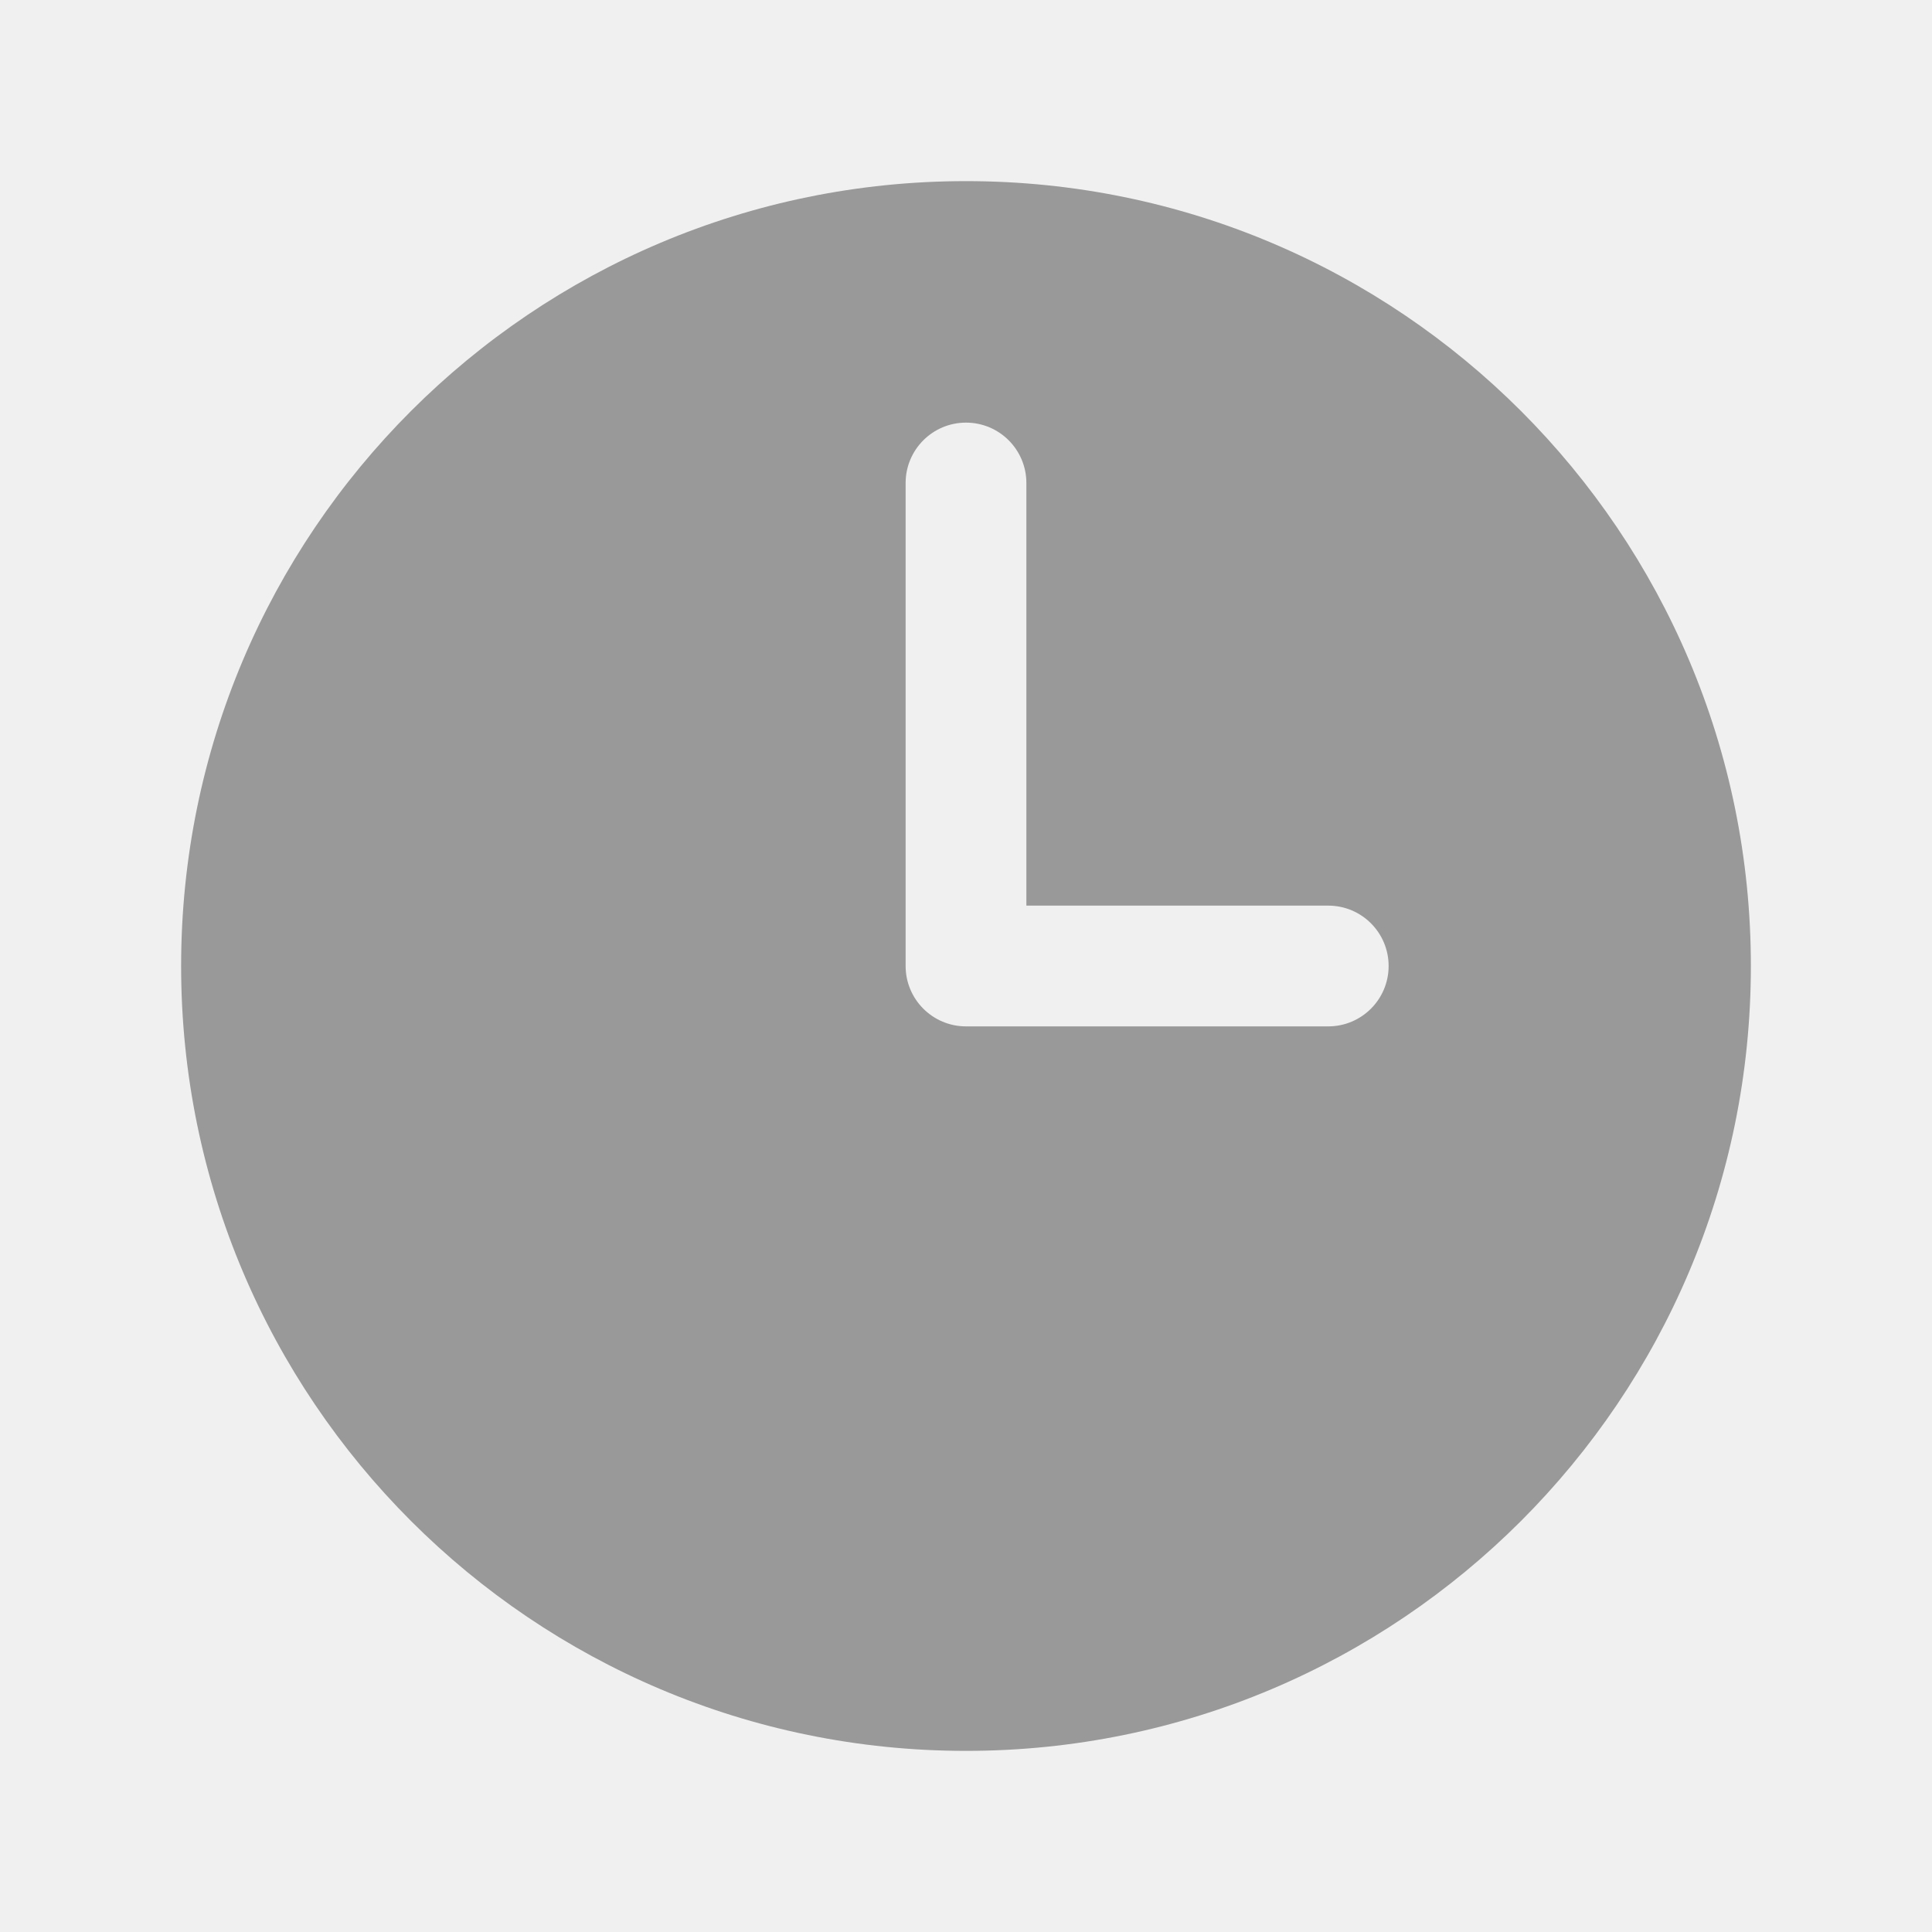
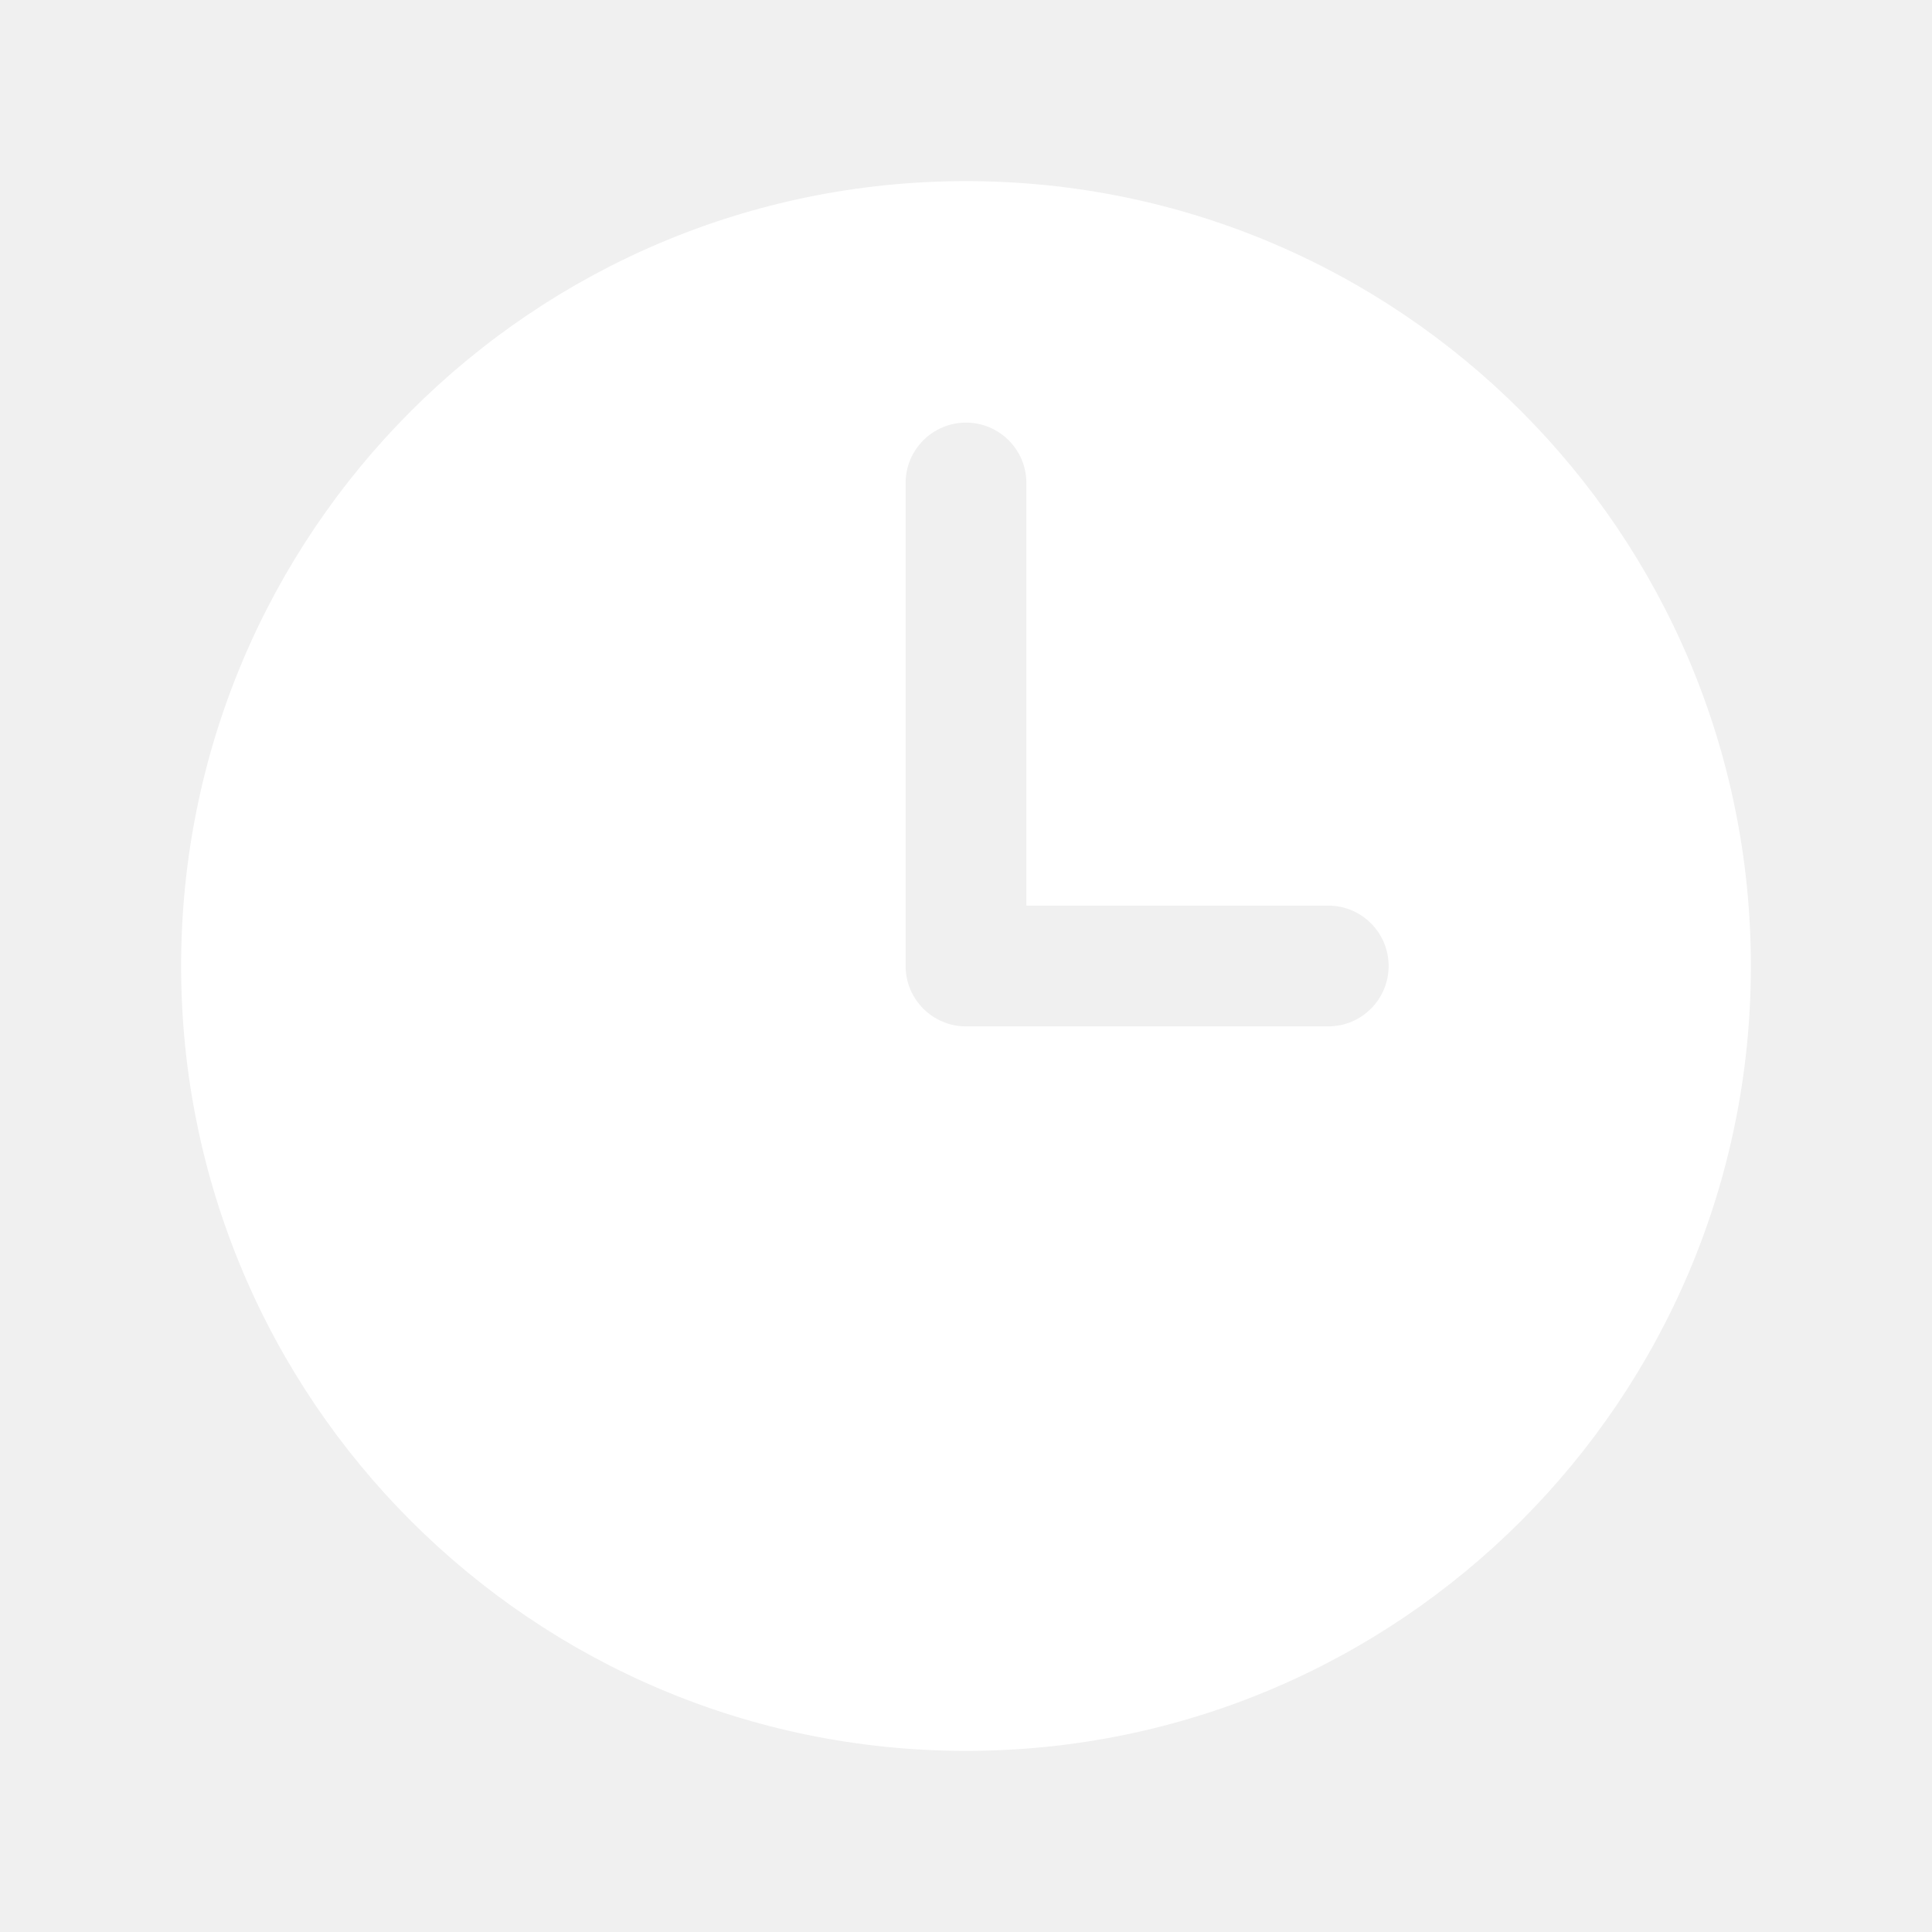
<svg xmlns="http://www.w3.org/2000/svg" width="24" height="24" fill="none" viewBox="0 0 24 24">
-   <path fill="#999" fill-rule="evenodd" d="M12 2.25c-5.385 0-9.75 4.365-9.75 9.75s4.365 9.75 9.75 9.75 9.75-4.365 9.75-9.75S17.385 2.25 12 2.25M12.75 6a.75.75 0 0 0-1.5 0v6c0 .414.336.75.75.75h4.5a.75.75 0 0 0 0-1.5h-3.75z" clip-rule="evenodd" />
+   <path fill="#fff" fill-rule="evenodd" d="M12 2.25c-5.385 0-9.75 4.365-9.75 9.75s4.365 9.75 9.75 9.75 9.75-4.365 9.75-9.75S17.385 2.25 12 2.25M12.75 6a.75.75 0 0 0-1.5 0v6c0 .414.336.75.75.75h4.5a.75.75 0 0 0 0-1.5h-3.75z" clip-rule="evenodd" />
</svg>
